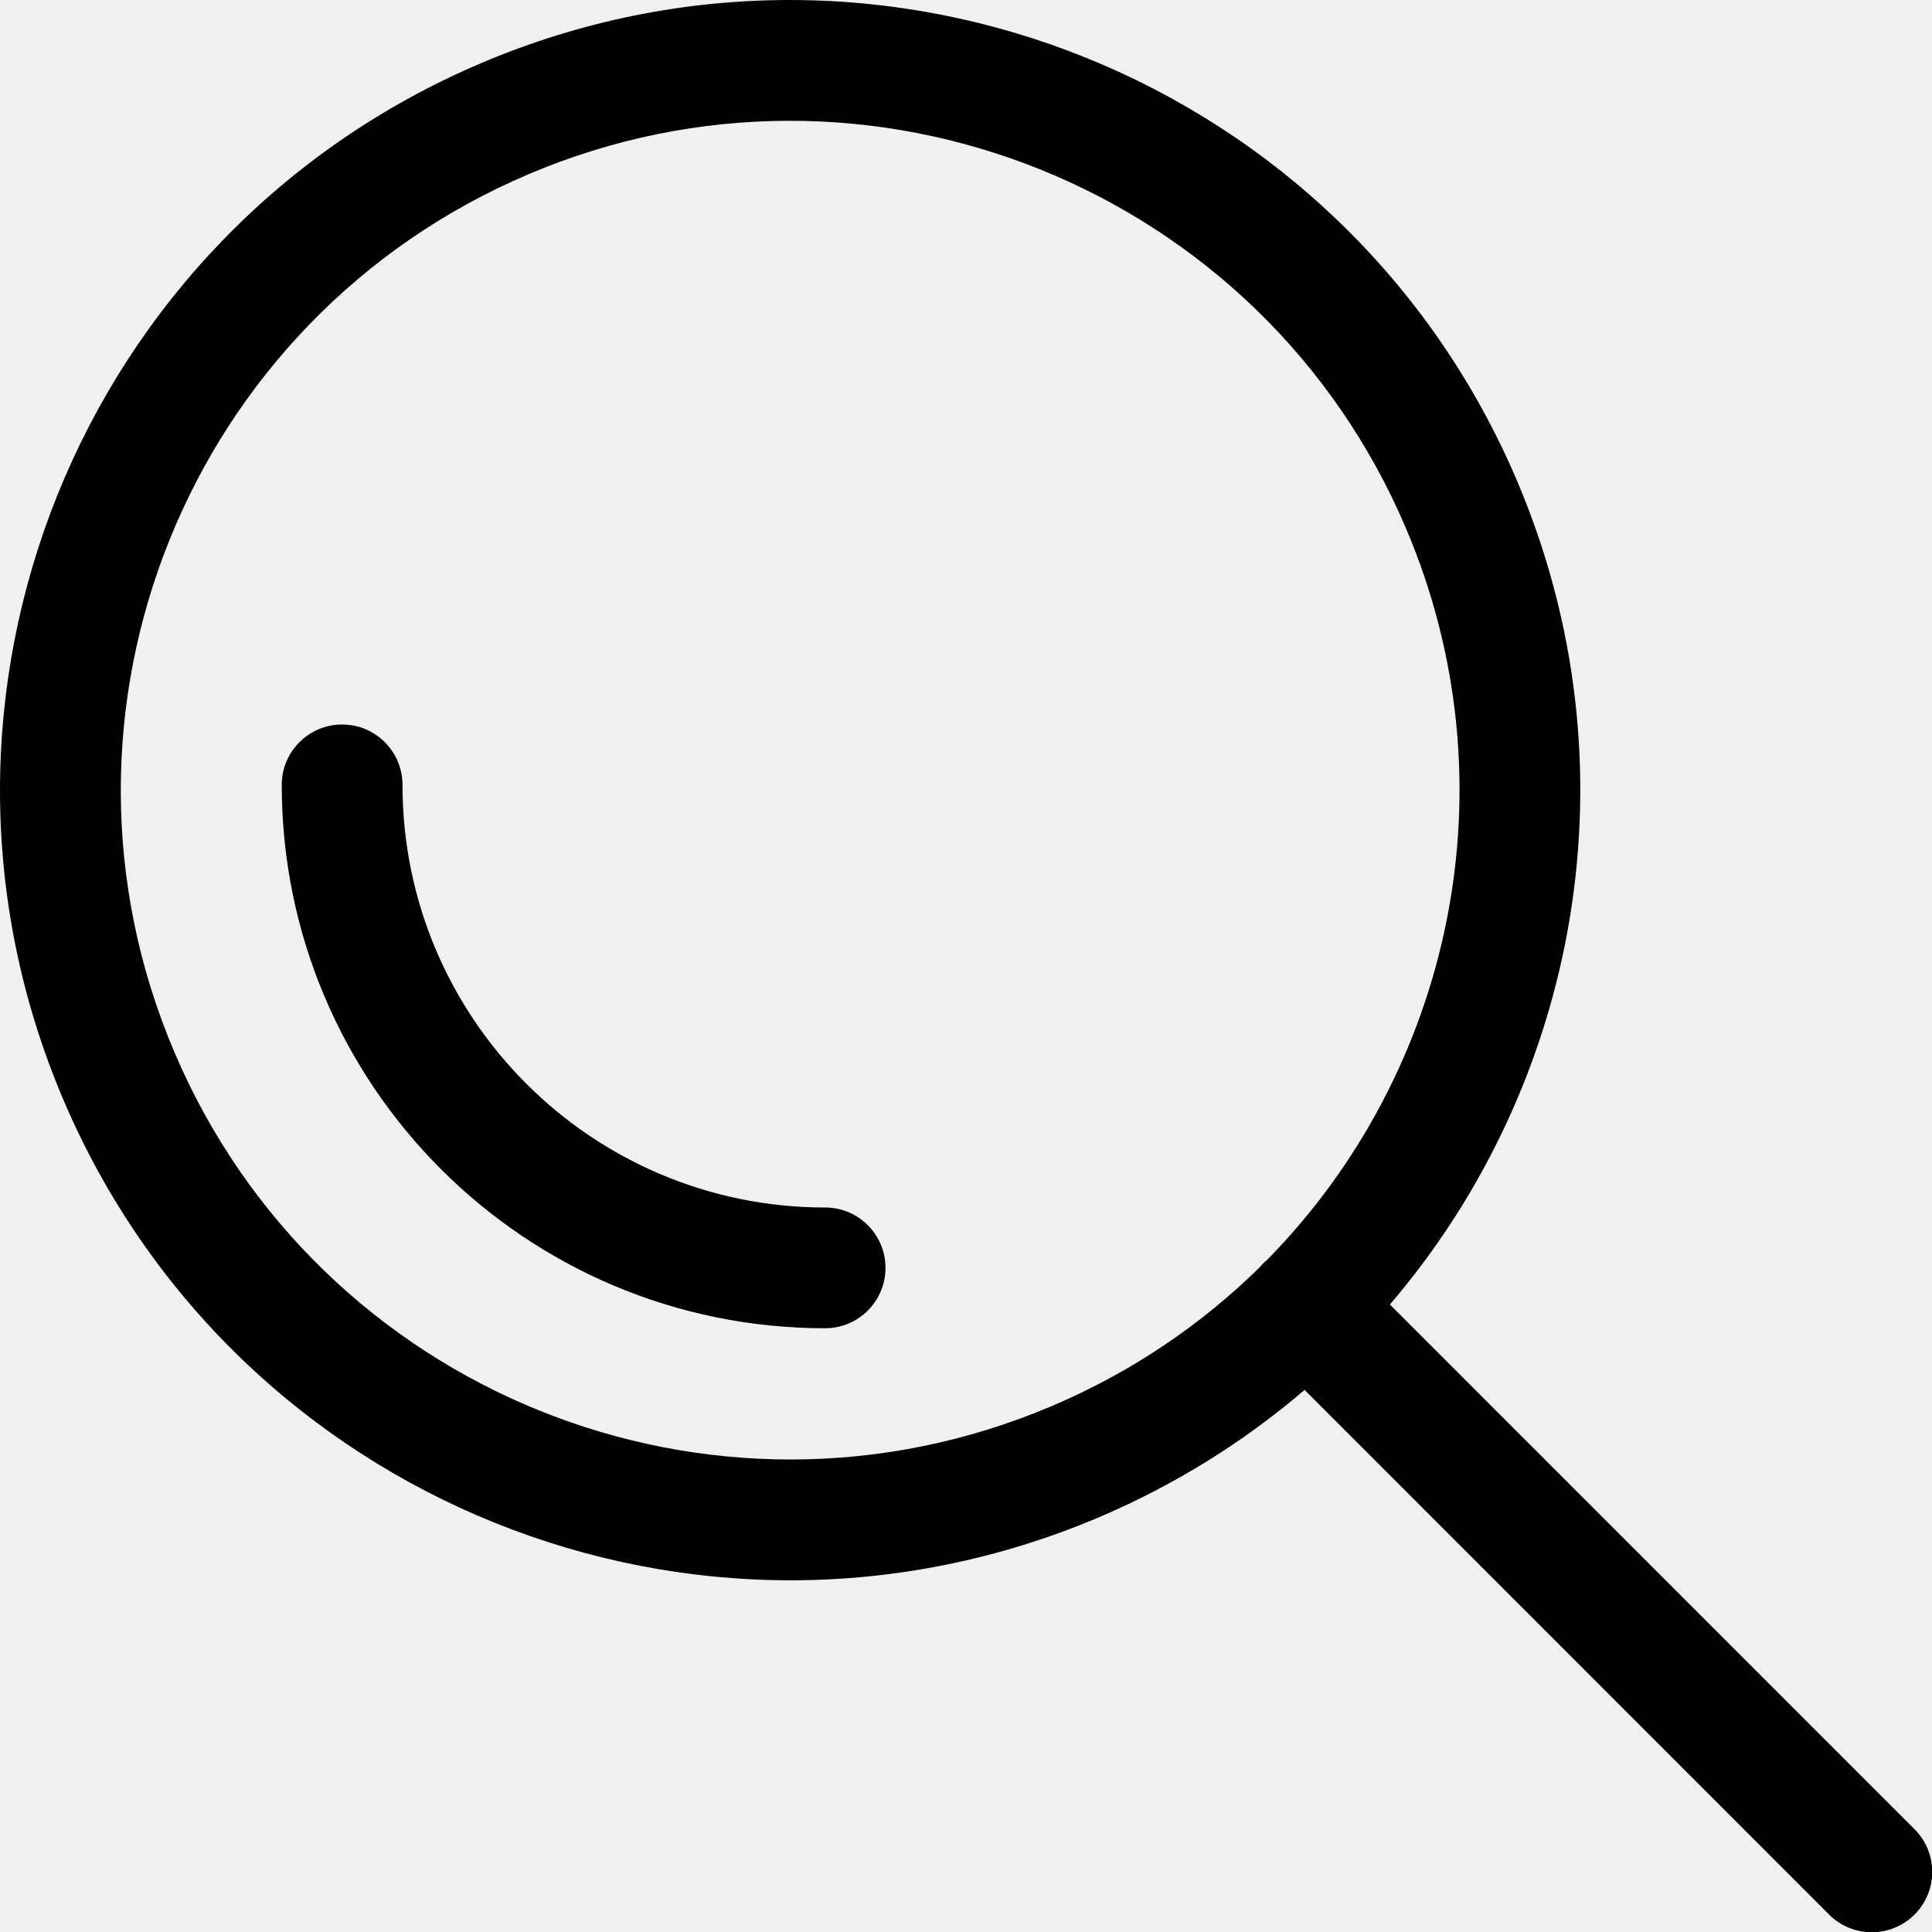
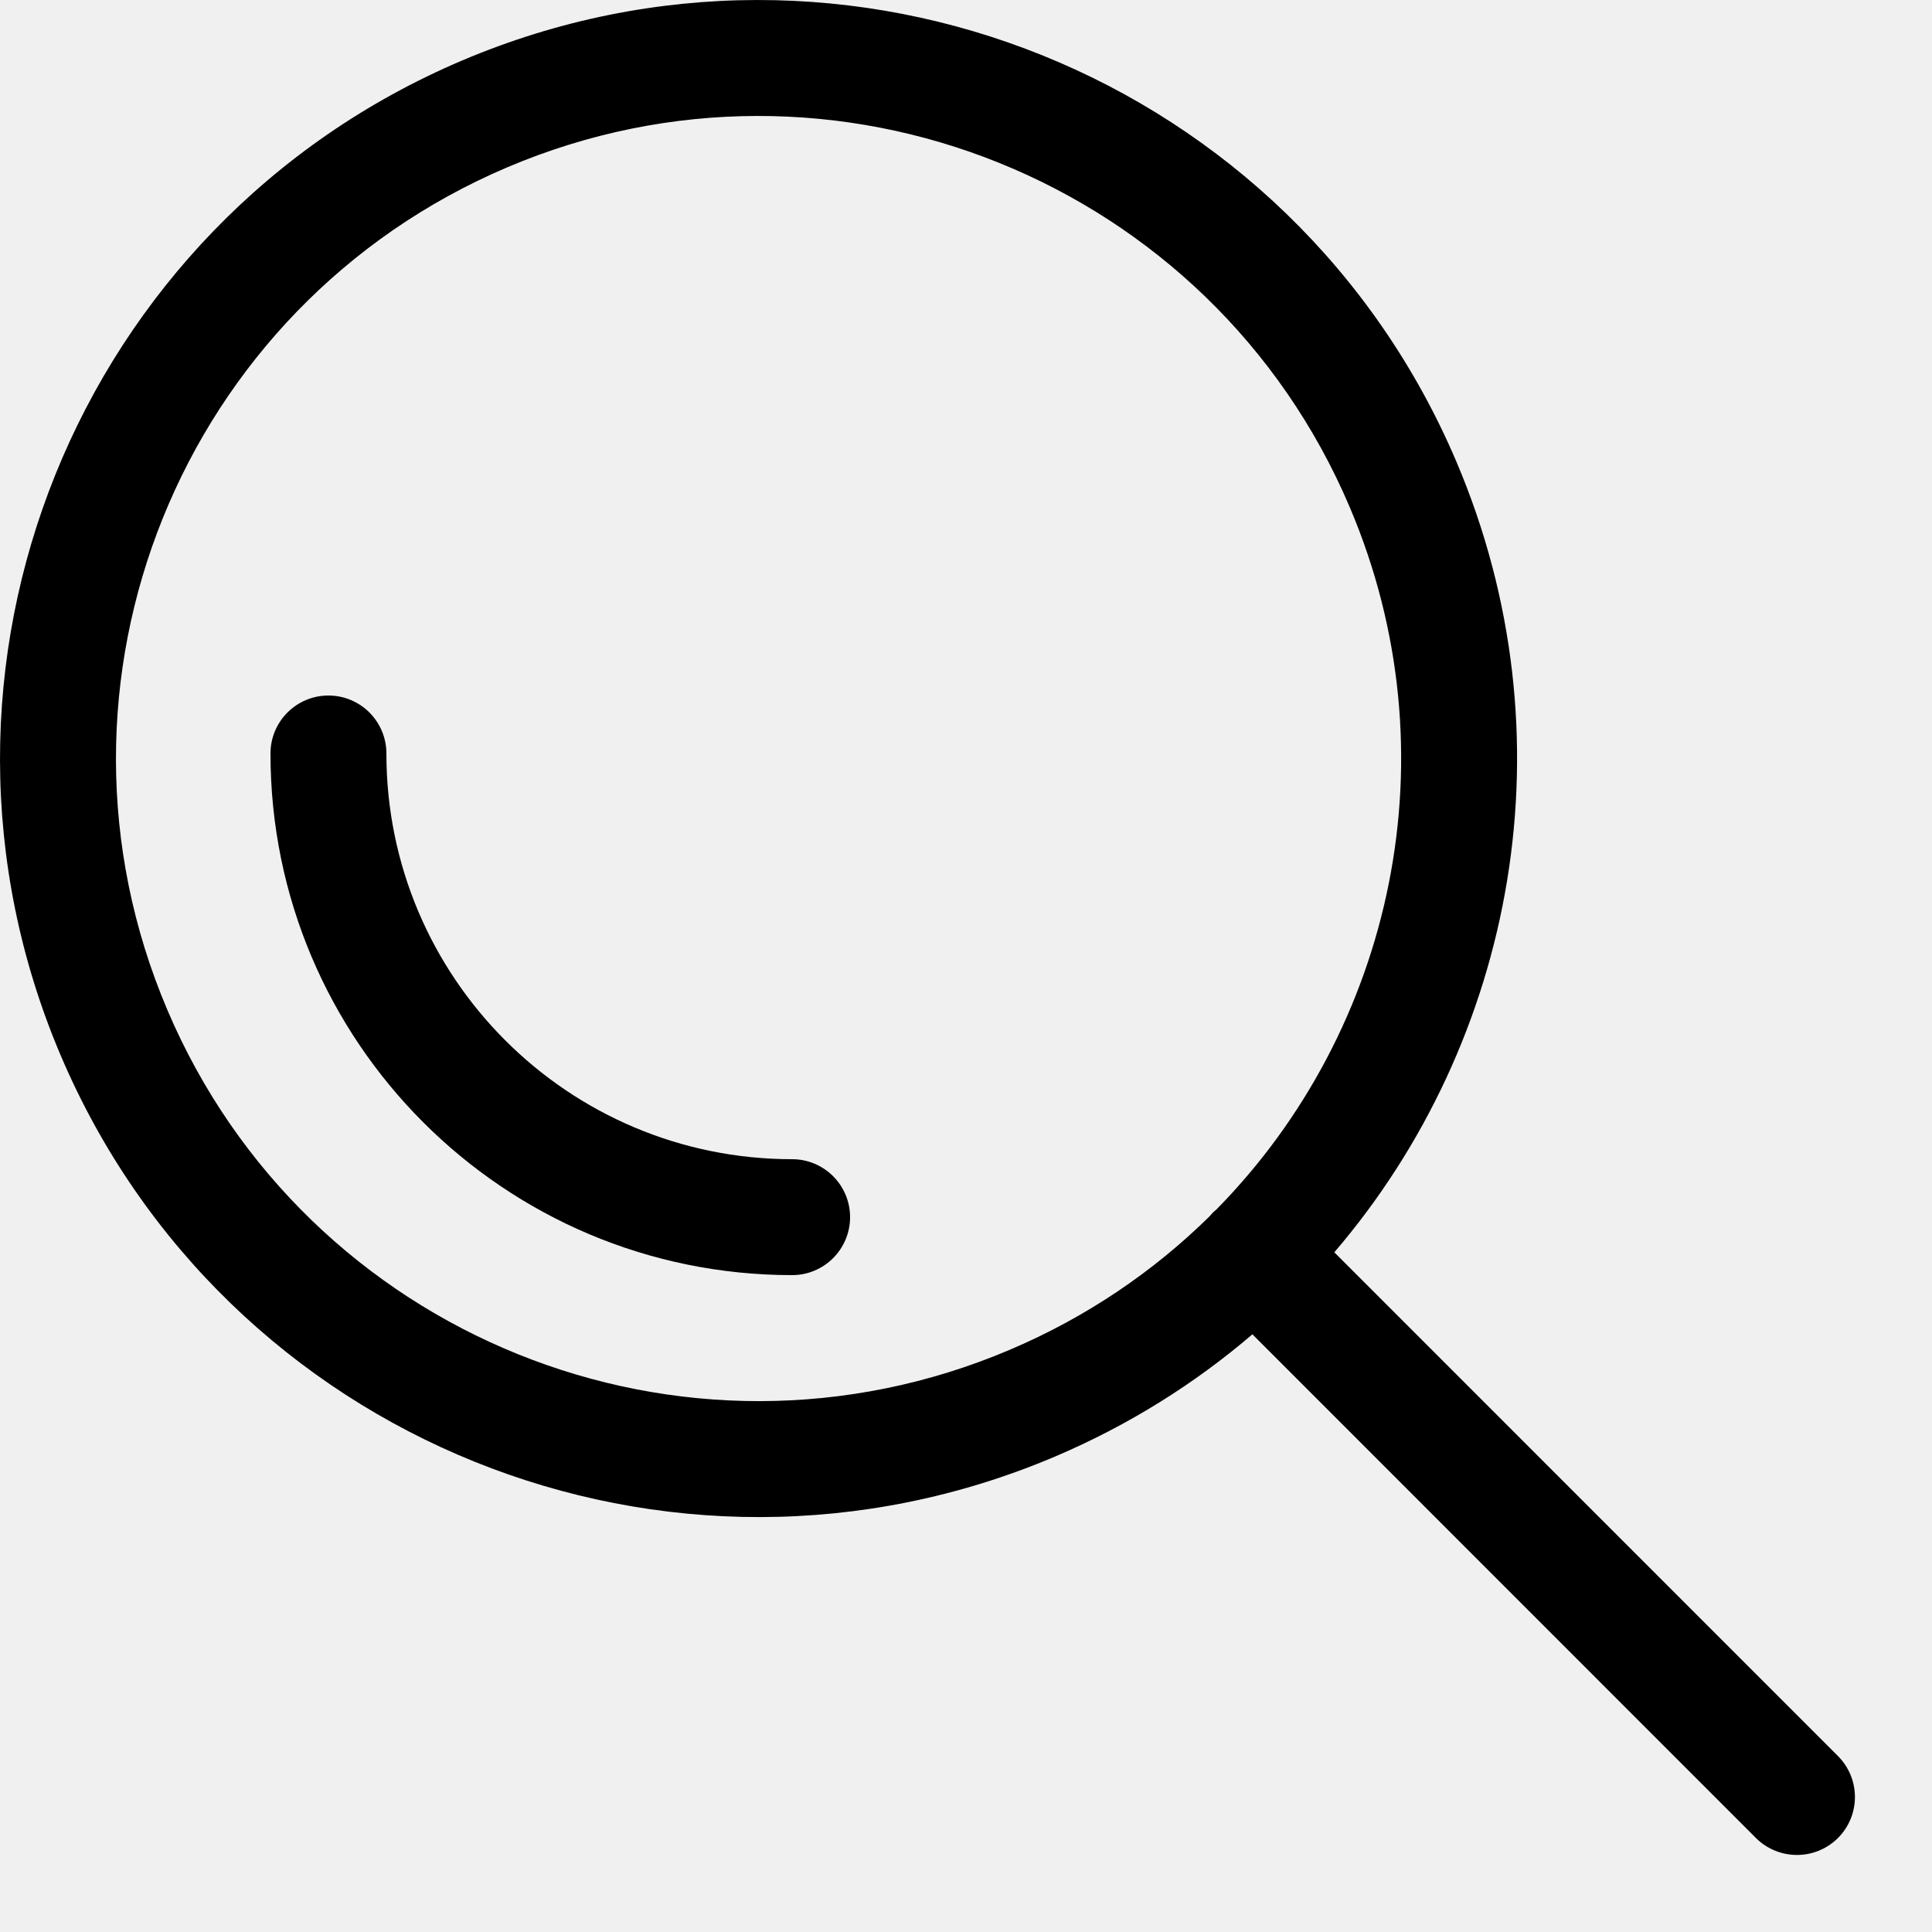
- <svg xmlns="http://www.w3.org/2000/svg" width="24" height="24" viewBox="0 0 24 24" fill="none">
-   <g clip-path="url(#clip0)">
-     <path fill-rule="evenodd" clip-rule="evenodd" d="M2.165 13.067C0.369 8.842 2.339 3.961 6.564 2.165C10.789 0.369 15.671 2.339 17.466 6.564C18.823 9.755 18.031 13.321 15.742 15.649C15.725 15.663 15.709 15.677 15.693 15.693C15.678 15.709 15.663 15.725 15.649 15.742C14.925 16.454 14.058 17.045 13.067 17.466C8.842 19.262 3.961 17.292 2.165 13.067ZM16.206 17.266C15.46 17.905 14.605 18.442 13.654 18.847C8.666 20.966 2.904 18.642 0.784 13.654C-1.335 8.666 0.99 2.904 5.977 0.784C10.965 -1.335 16.727 0.99 18.847 5.977C20.354 9.525 19.614 13.463 17.266 16.205L23.783 22.723C24.076 23.016 24.076 23.491 23.783 23.784C23.49 24.076 23.015 24.076 22.722 23.784L16.206 17.266Z" fill="black" />
-     <path fill-rule="evenodd" clip-rule="evenodd" d="M4.25 9C4.664 9 5 9.336 5 9.75C5 12.649 7.351 15 10.25 15C10.664 15 11 15.336 11 15.75C11 16.164 10.664 16.5 10.25 16.5C6.522 16.5 3.5 13.478 3.5 9.75C3.5 9.336 3.836 9 4.25 9Z" fill="black" />
-   </g>
-   <defs>
-     <clipPath id="clip0">
-       <rect width="24" height="24" fill="white" />
-     </clipPath>
-   </defs>
+ <svg xmlns="http://www.w3.org/2000/svg" width="25" height="25" viewBox="0 0 25 25" fill="none">
+   <path d="M5 9.75C5 9.336 4.664 9 4.25 9C3.836 9 3.5 9.336 3.5 9.75C3.5 13.478 6.522 16.5 10.25 16.5C10.664 16.5 11 16.164 11 15.75C11 15.336 10.664 15 10.25 15C7.351 15 5 12.649 5 9.75Z" fill="black" />
+   <path fill-rule="evenodd" clip-rule="evenodd" d="M13.654 18.847C14.605 18.442 15.46 17.905 16.206 17.266L22.722 23.784C23.015 24.076 23.49 24.076 23.783 23.784C24.076 23.491 24.076 23.016 23.783 22.723L17.266 16.205C19.614 13.463 20.354 9.525 18.847 5.977C16.727 0.99 10.965 -1.335 5.977 0.784C0.99 2.904 -1.335 8.666 0.784 13.654C2.904 18.642 8.666 20.966 13.654 18.847ZM6.564 2.165C2.339 3.961 0.369 8.842 2.165 13.067C3.961 17.292 8.842 19.262 13.067 17.466C14.058 17.045 14.925 16.454 15.649 15.742C15.663 15.725 15.678 15.709 15.693 15.693C15.709 15.677 15.725 15.663 15.742 15.649C18.031 13.321 18.823 9.755 17.466 6.564C15.671 2.339 10.789 0.369 6.564 2.165Z" fill="black" />
</svg>
